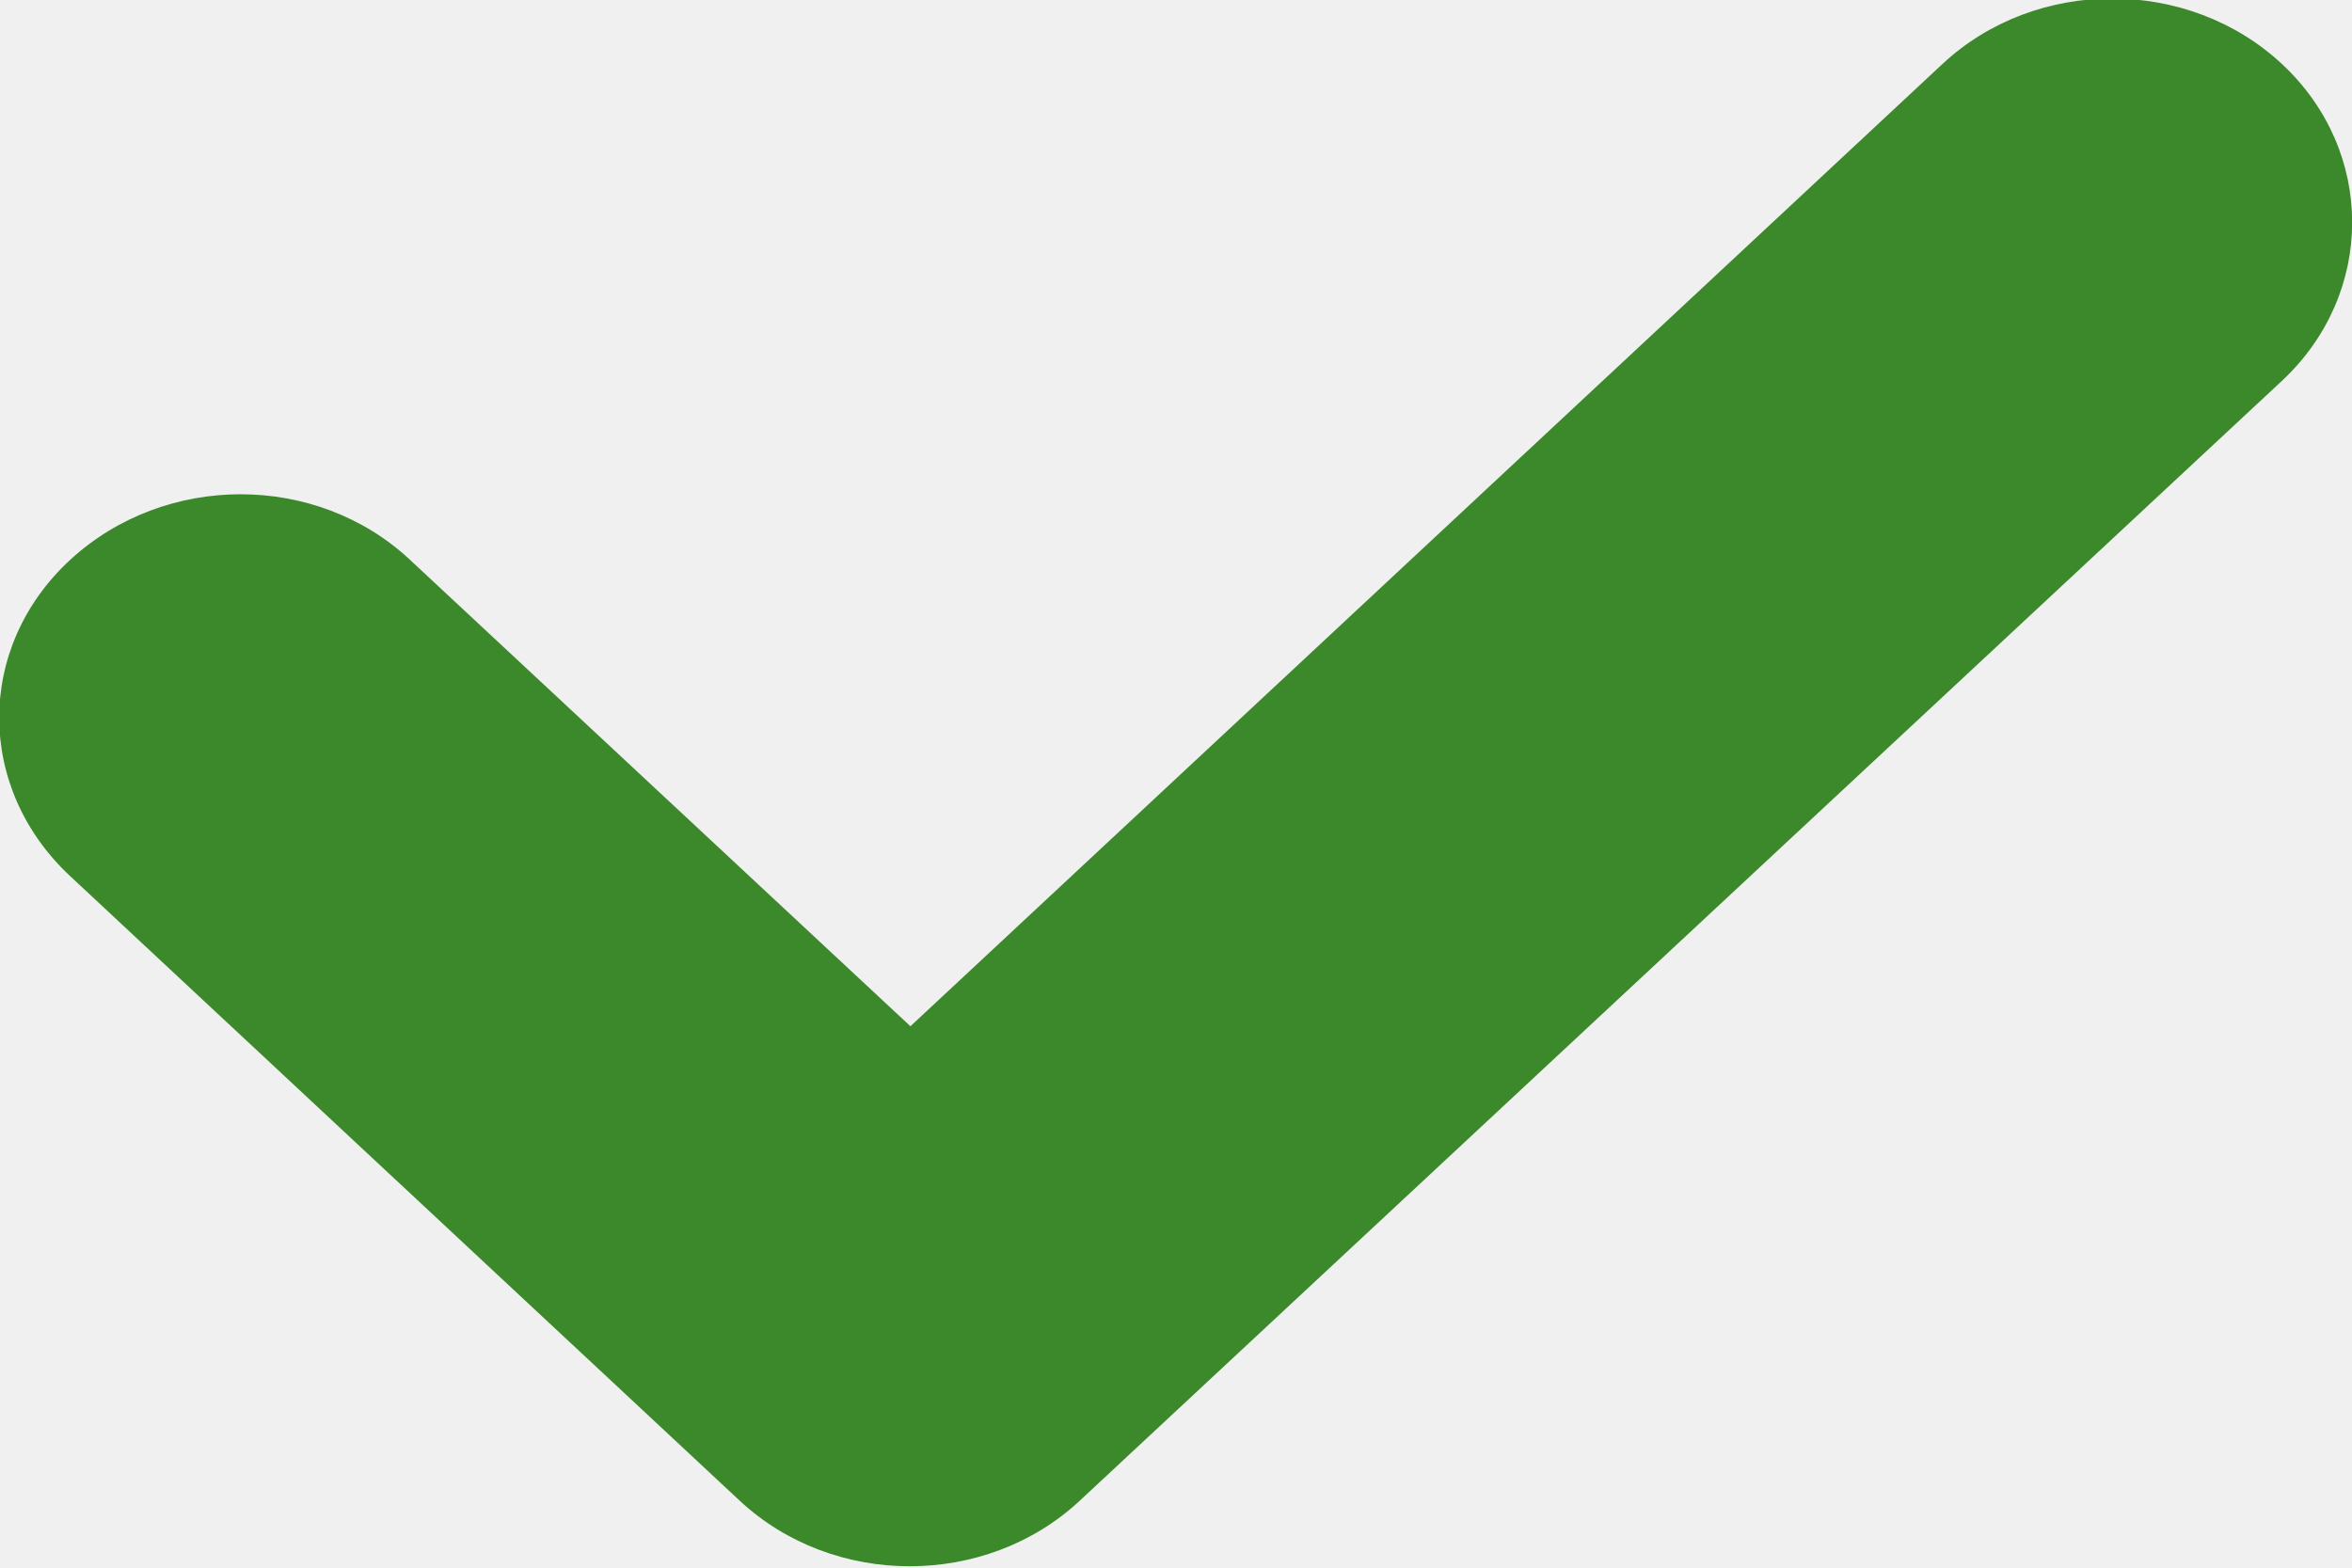
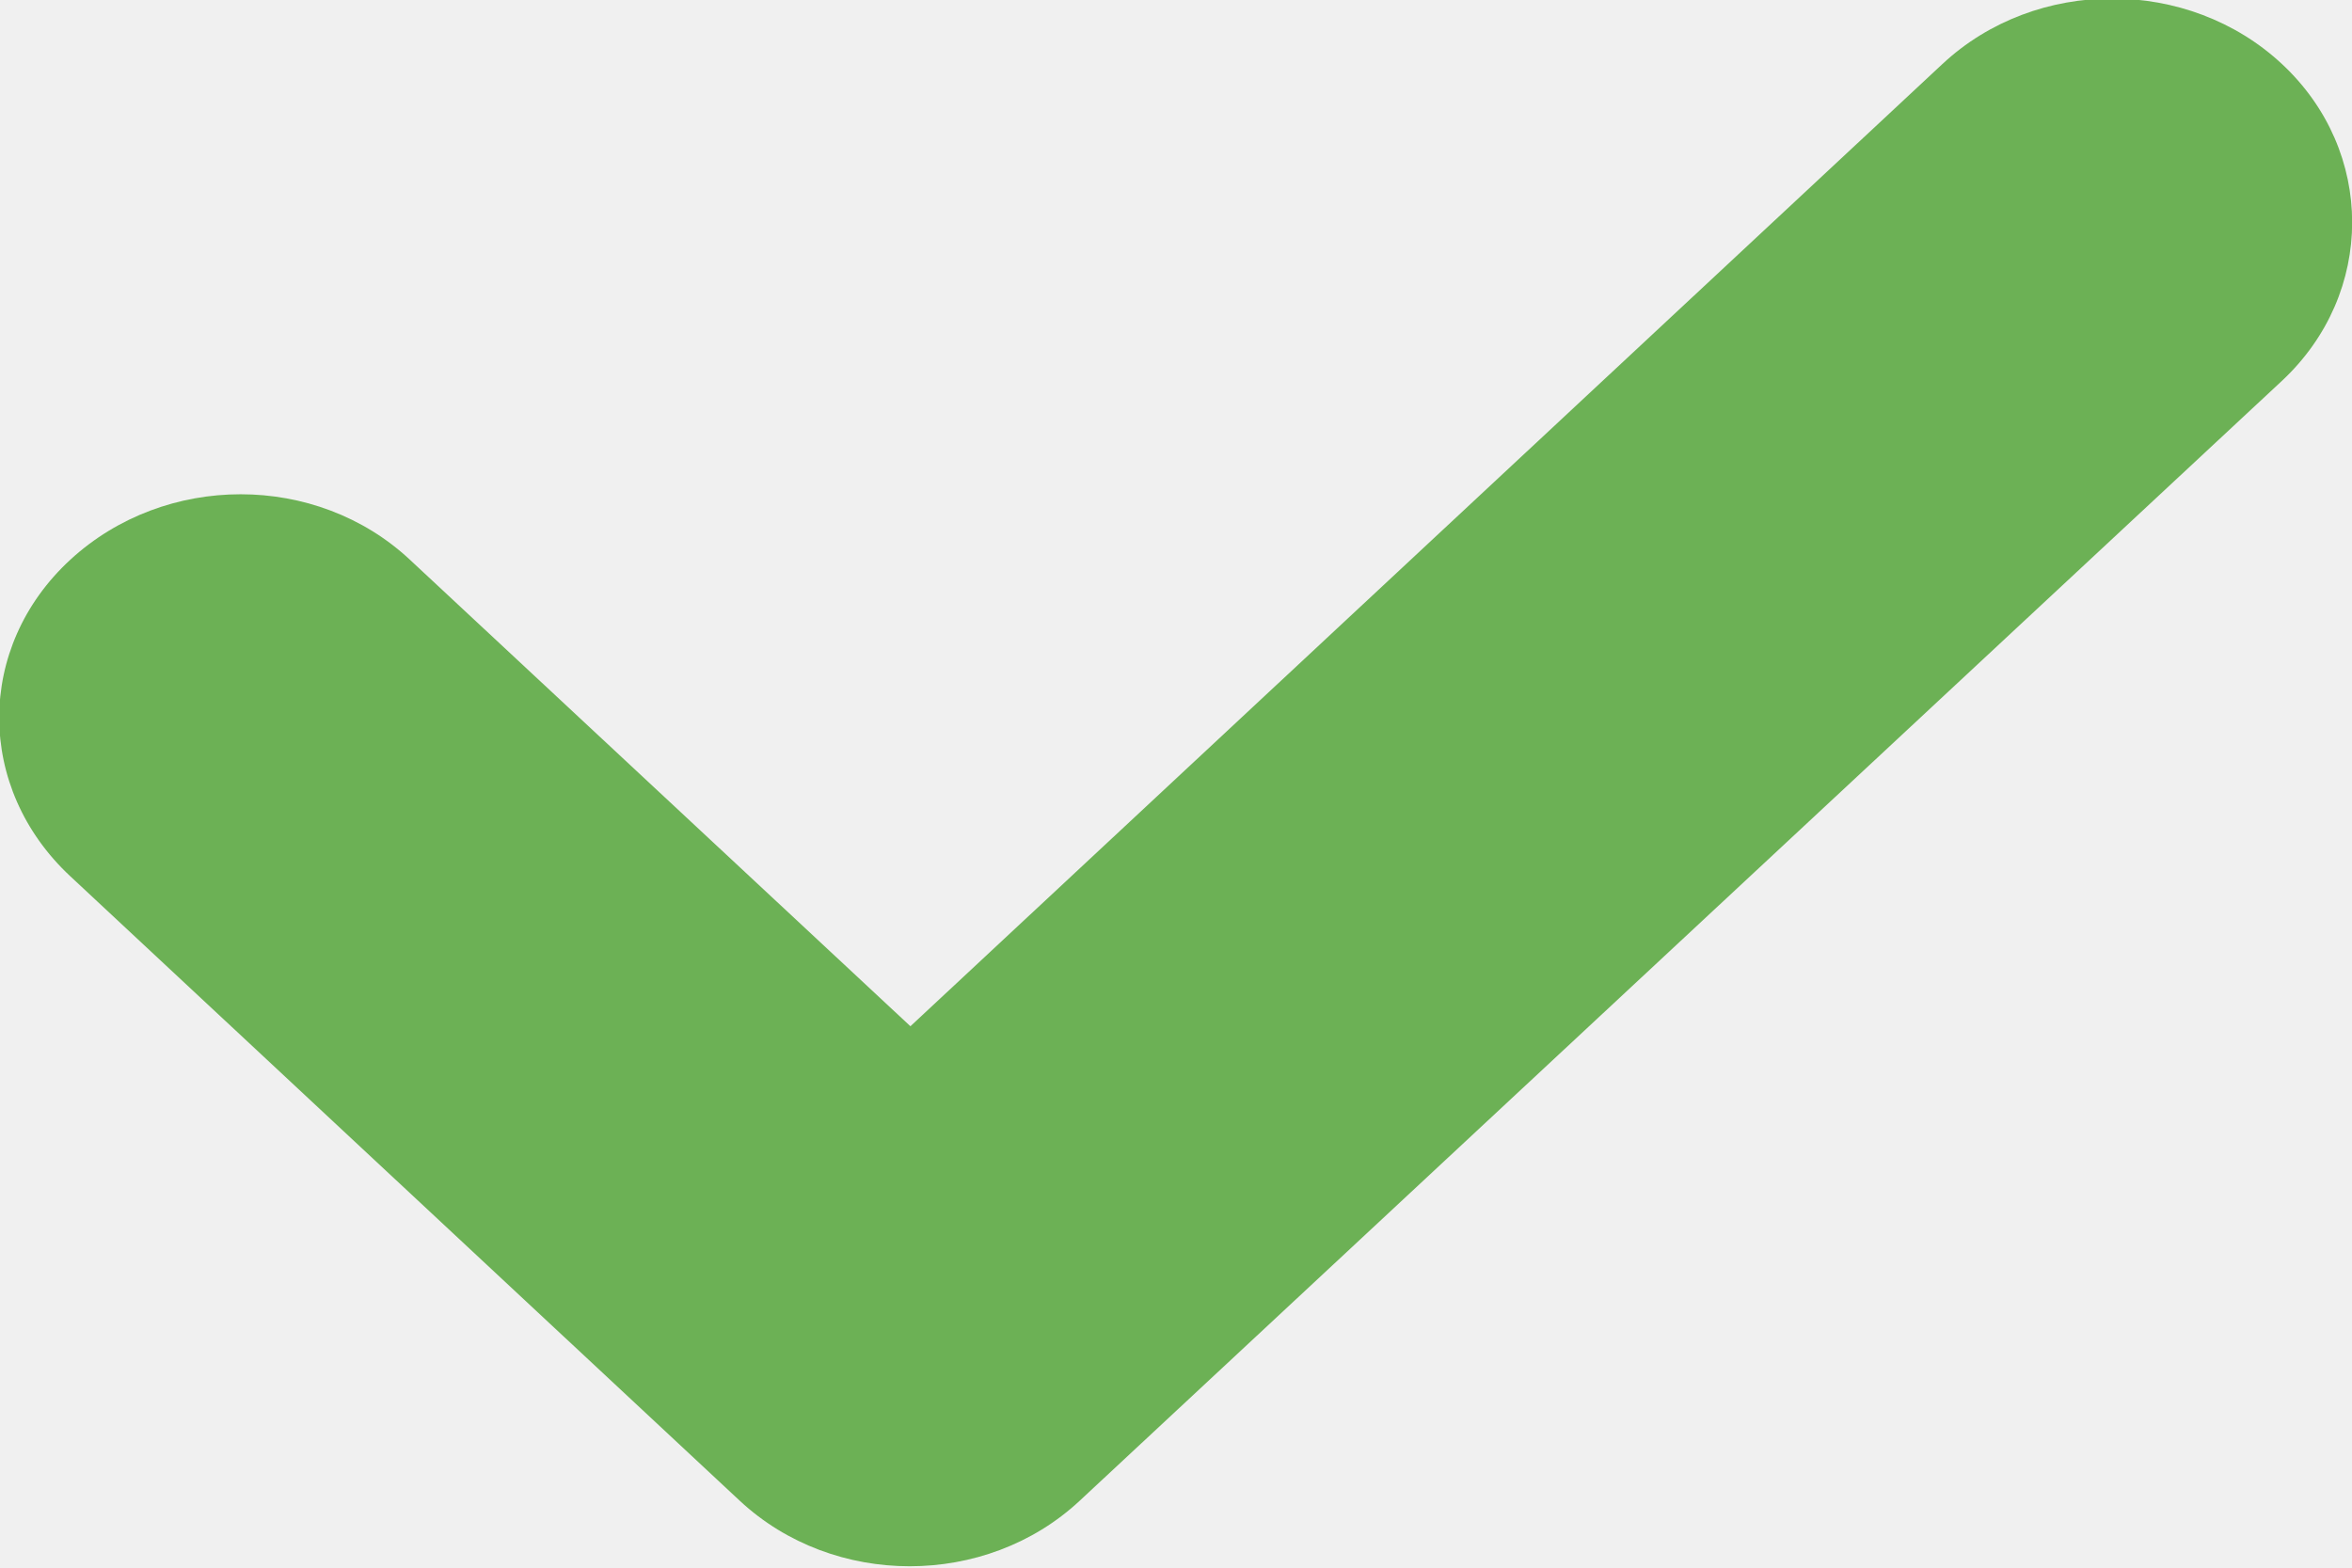
<svg xmlns="http://www.w3.org/2000/svg" width="12" height="8" viewBox="0 0 12 8" fill="none">
  <g clip-path="url(#clip0_2189_1114)">
-     <path d="M4.645 5.237L9.91 0.327C10.387 -0.119 11.165 -0.119 11.643 0.327C12.12 0.772 12.12 1.497 11.643 1.943L5.508 7.659C5.03 8.104 4.253 8.104 3.775 7.659L0.359 4.472C-0.125 4.021 -0.125 3.302 0.359 2.856C0.843 2.411 1.614 2.411 2.091 2.856L4.645 5.237Z" fill="#3B892A" />
+     <path d="M4.645 5.237L9.91 0.327C10.387 -0.119 11.165 -0.119 11.643 0.327C12.12 0.772 12.12 1.497 11.643 1.943L5.508 7.659C5.03 8.104 4.253 8.104 3.775 7.659L0.359 4.472C-0.125 4.021 -0.125 3.302 0.359 2.856C0.843 2.411 1.614 2.411 2.091 2.856L4.645 5.237Z" fill="#6CB155" />
  </g>
  <defs>
    <clipPath id="clip0_2189_1114">
      <rect width="12" height="8" fill="white" />
    </clipPath>
  </defs>
</svg>
